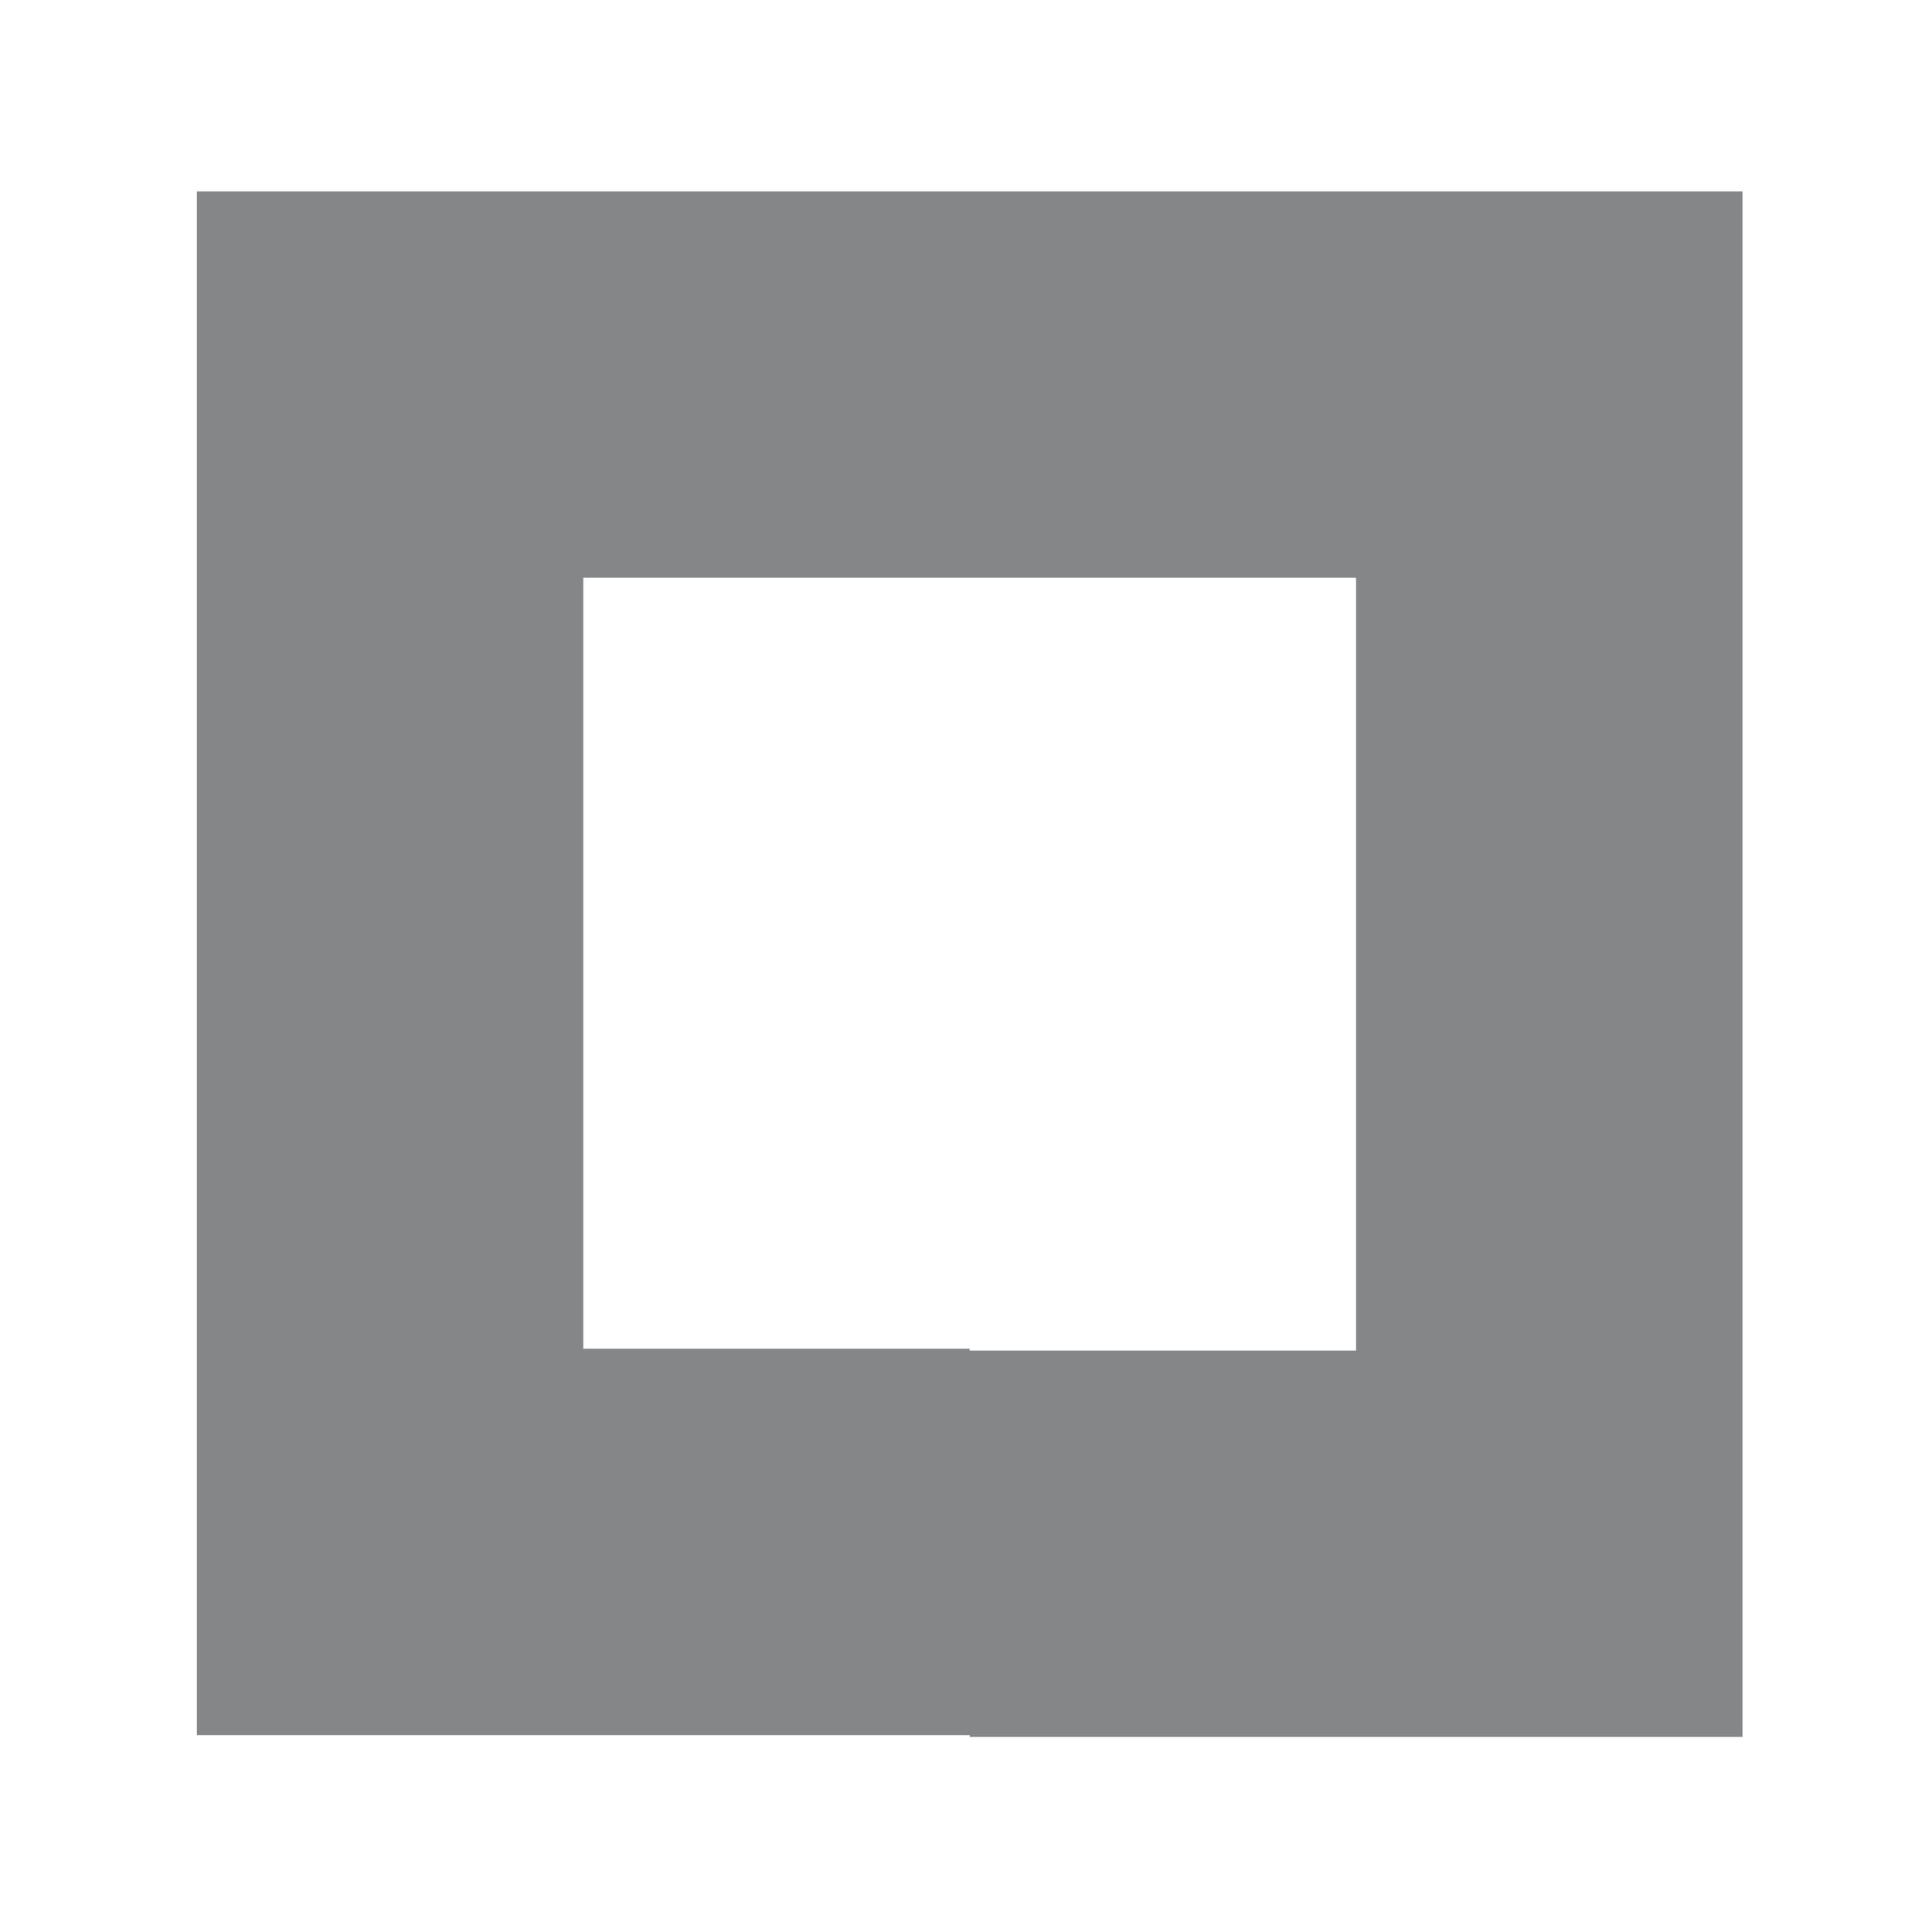
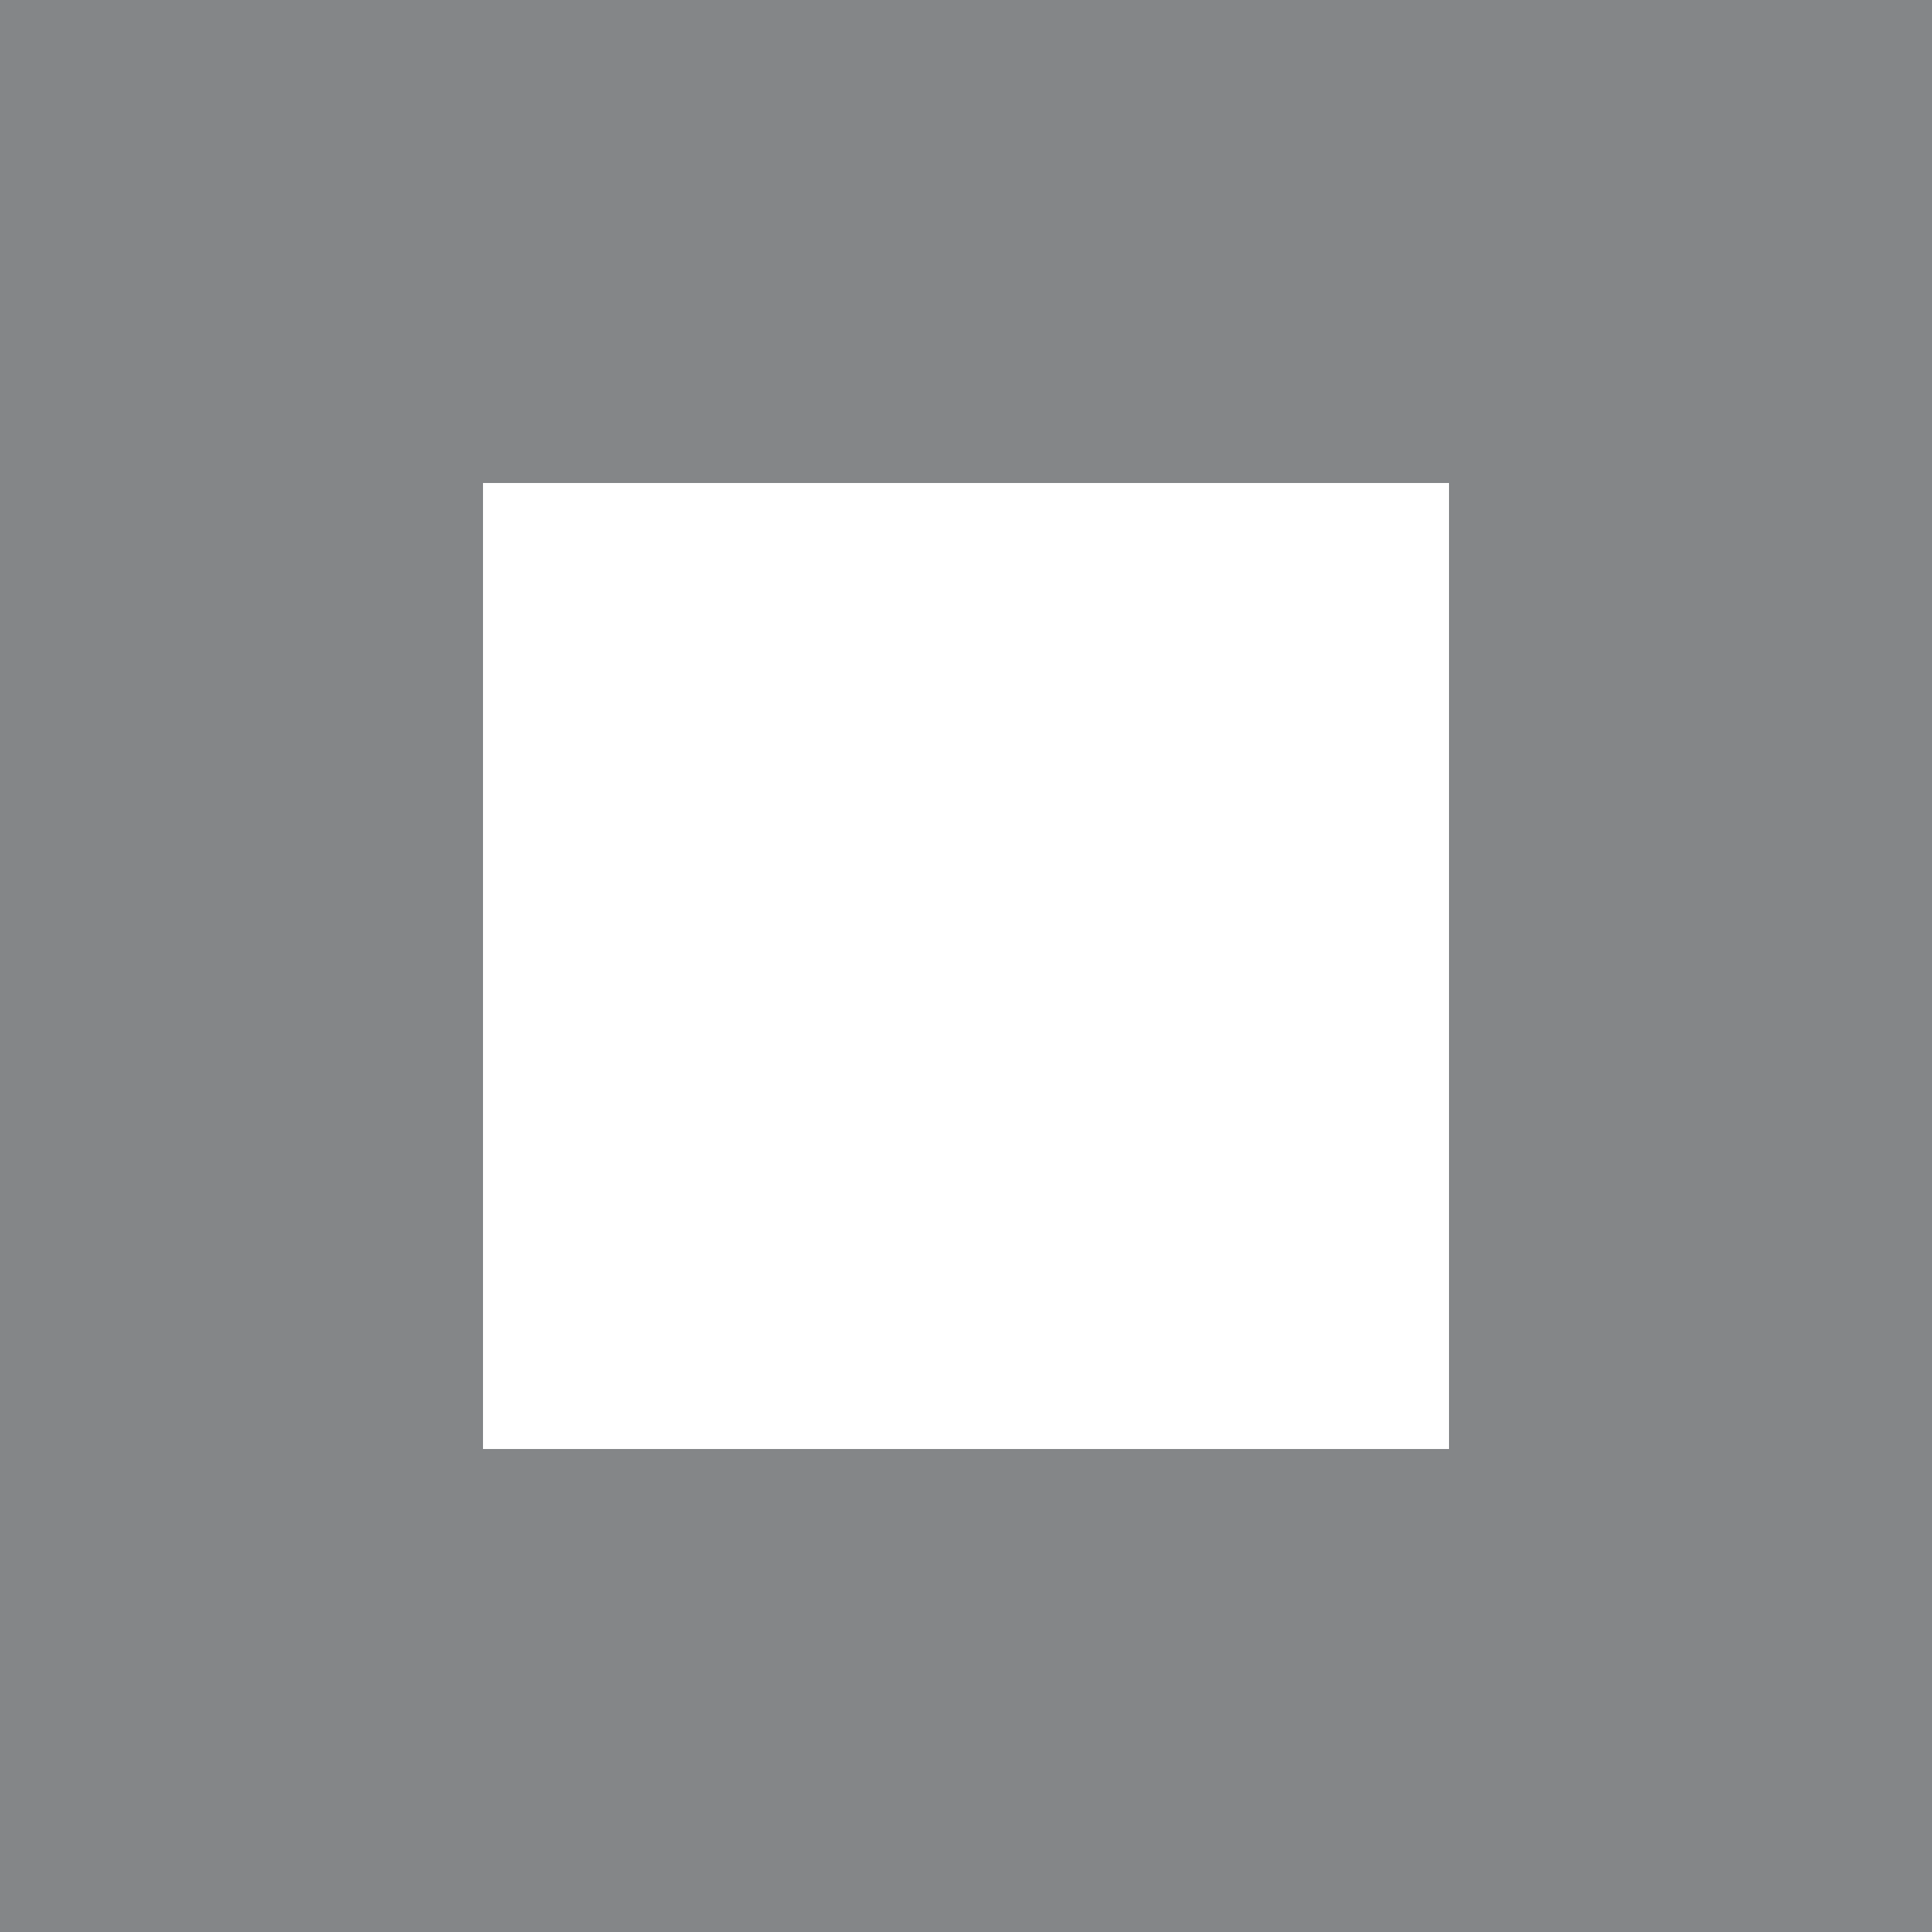
- <svg xmlns="http://www.w3.org/2000/svg" xml:space="preserve" width="100%" height="100%" version="1.0" style="shape-rendering:geometricPrecision; text-rendering:geometricPrecision; image-rendering:optimizeQuality; fill-rule:evenodd; clip-rule:evenodd" viewBox="0 0 1050 1050">
+ <svg xmlns="http://www.w3.org/2000/svg" xml:space="preserve" width="100%" height="100%" version="1.0" style="shape-rendering:geometricPrecision; text-rendering:geometricPrecision; image-rendering:optimizeQuality; fill-rule:evenodd; clip-rule:evenodd" viewBox="0 0 840 840">
  <defs>
    <style type="text/css">
   
-     .fil0 {fill:none}
-     .fil1 {fill:#848688}
+     .fil0 {fill:#848688}
   
  </style>
  </defs>
  <g id="Layer_x0020_1">
-     <rect class="fil0" width="1050" height="1050" />
-     <path class="fil1" d="M527 314l-210 0 0 419 210 0 0 1 210 0 0 -420 -210 0 0 0zm420 420l0 210 -210 0 -210 0 0 -1 -210 0 -210 0 0 -210 0 -419 0 -210 210 0 210 0 0 0 210 0 210 0 0 210 0 420z" />
+     <path class="fil0" d="M420 210l-210 0 0 420 210 0 0 0 210 0 0 -420 -210 0 0 0zm420 420l0 210 -210 0 -210 0 0 0 -210 0 -210 0 0 -210 0 -420 0 -210 210 0 210 0 0 0 210 0 210 0 0 210 0 420z" />
  </g>
</svg>
